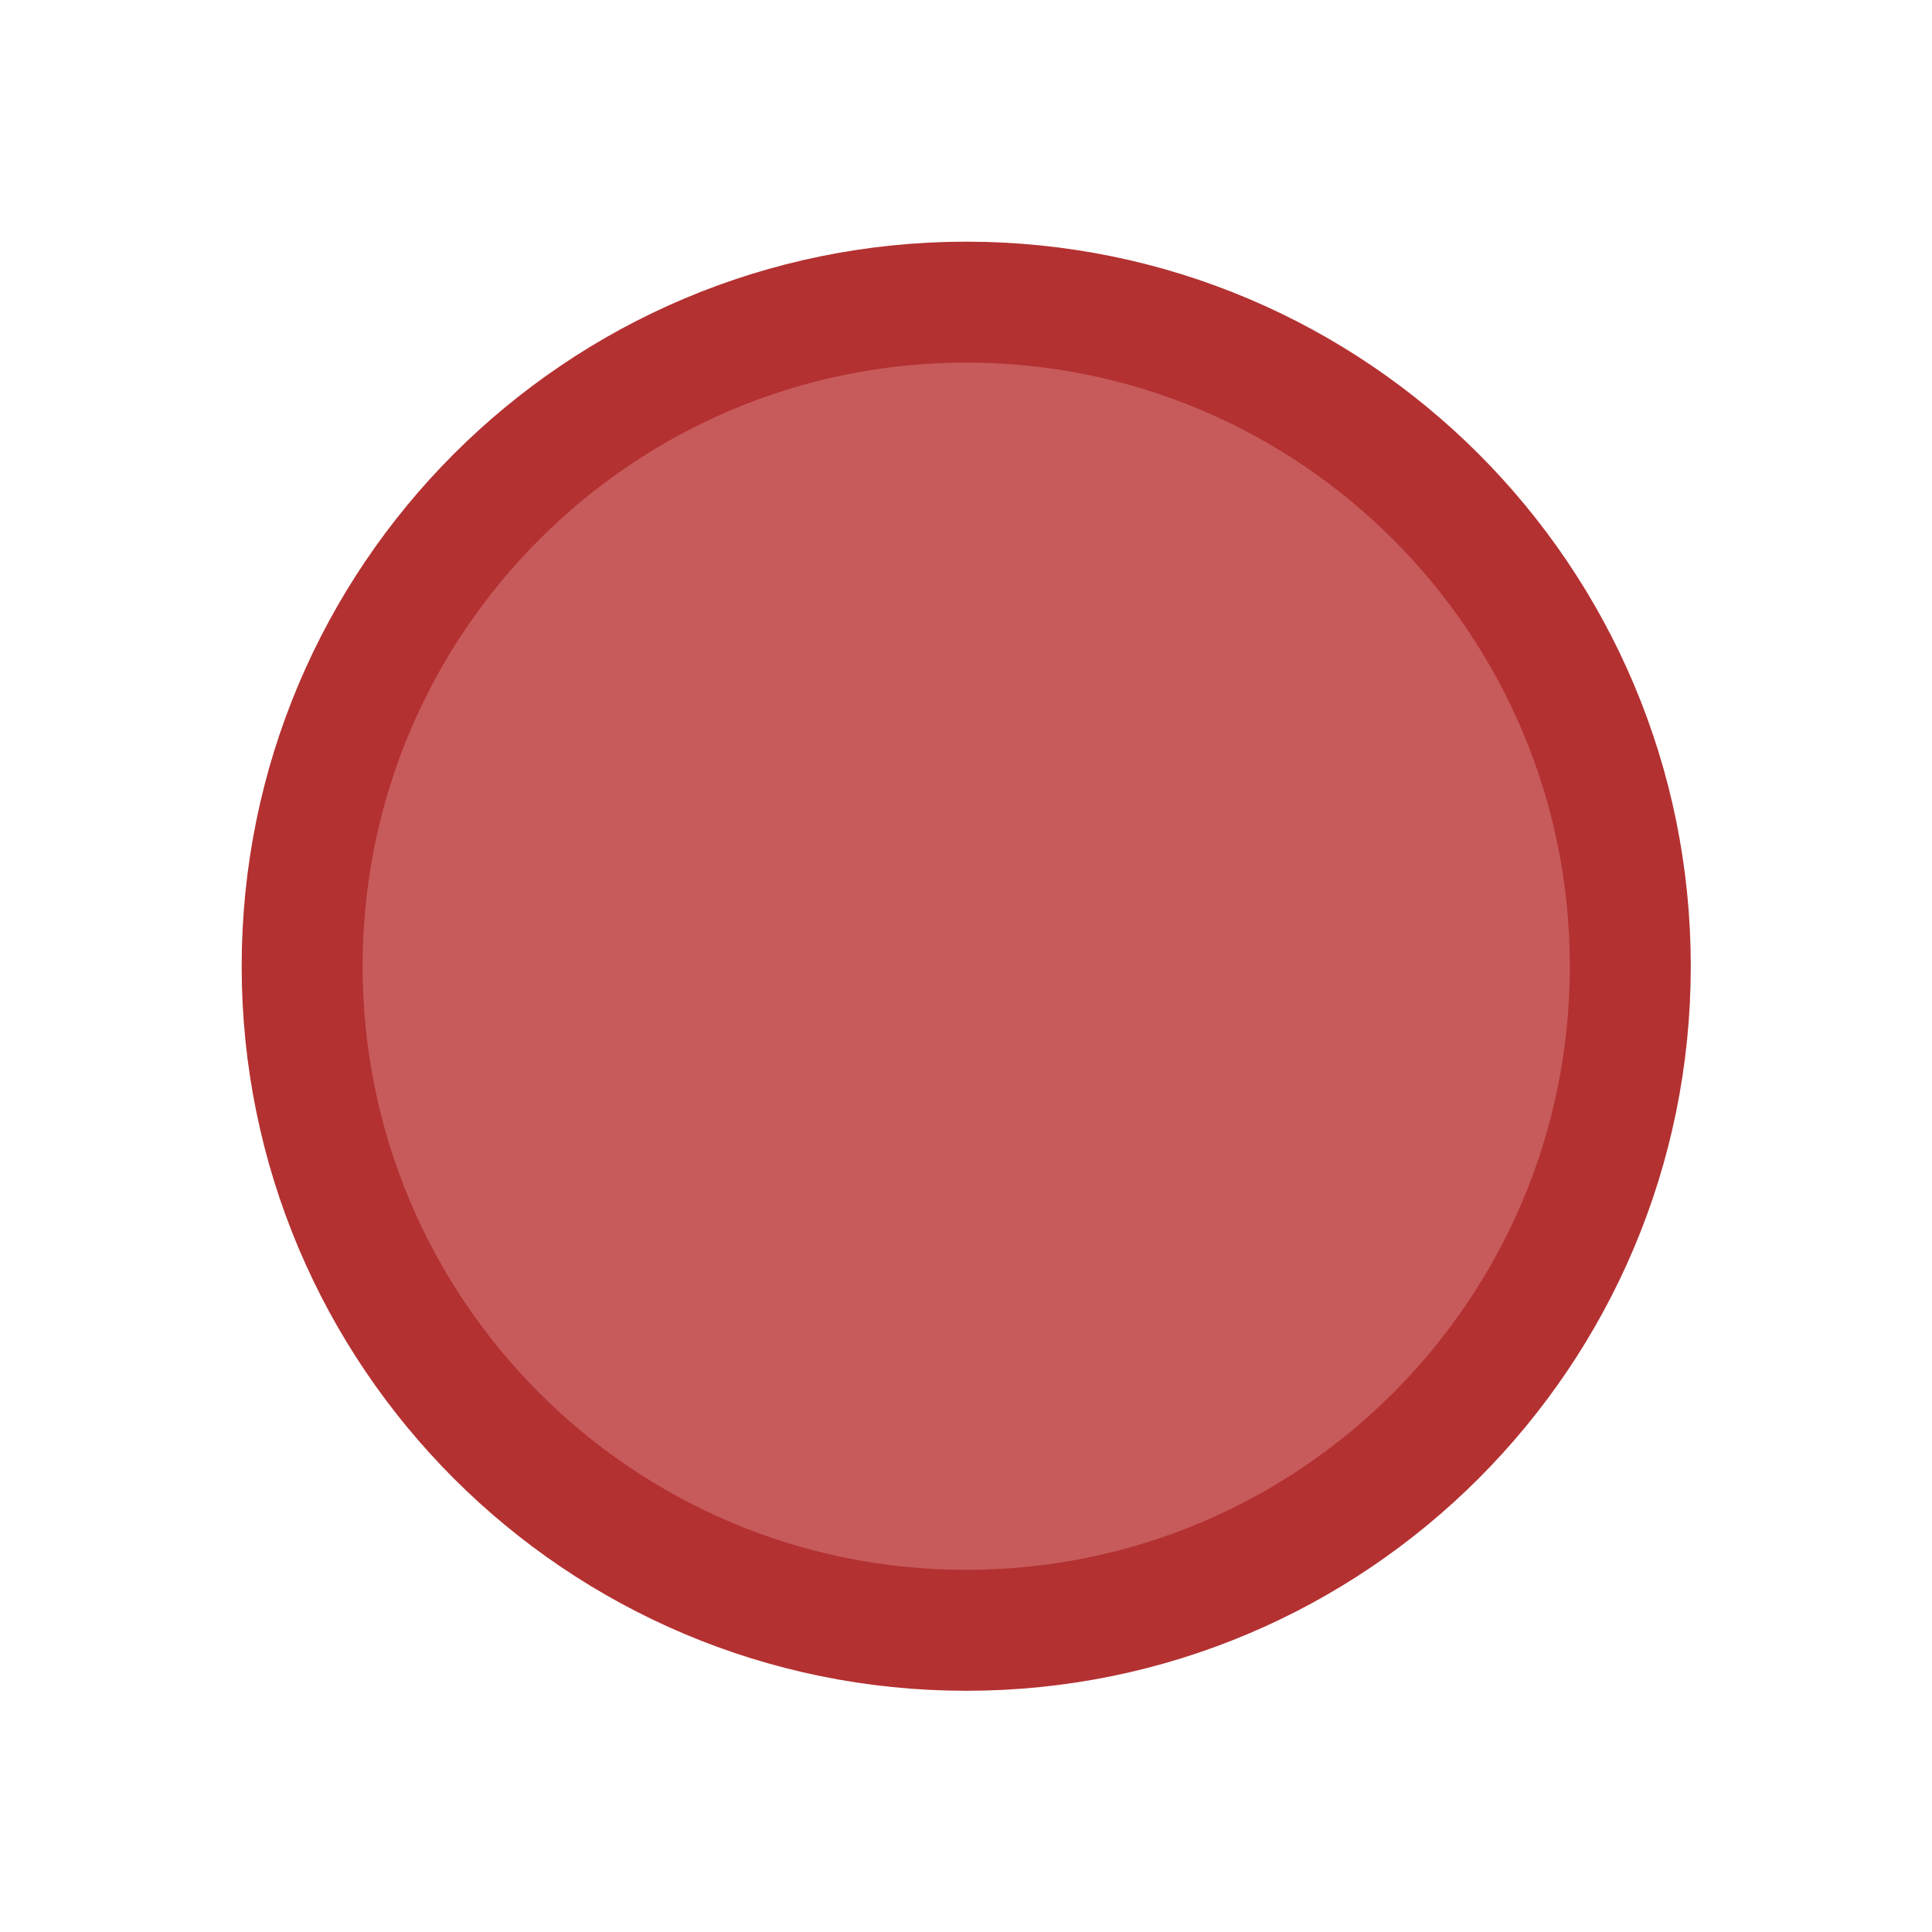
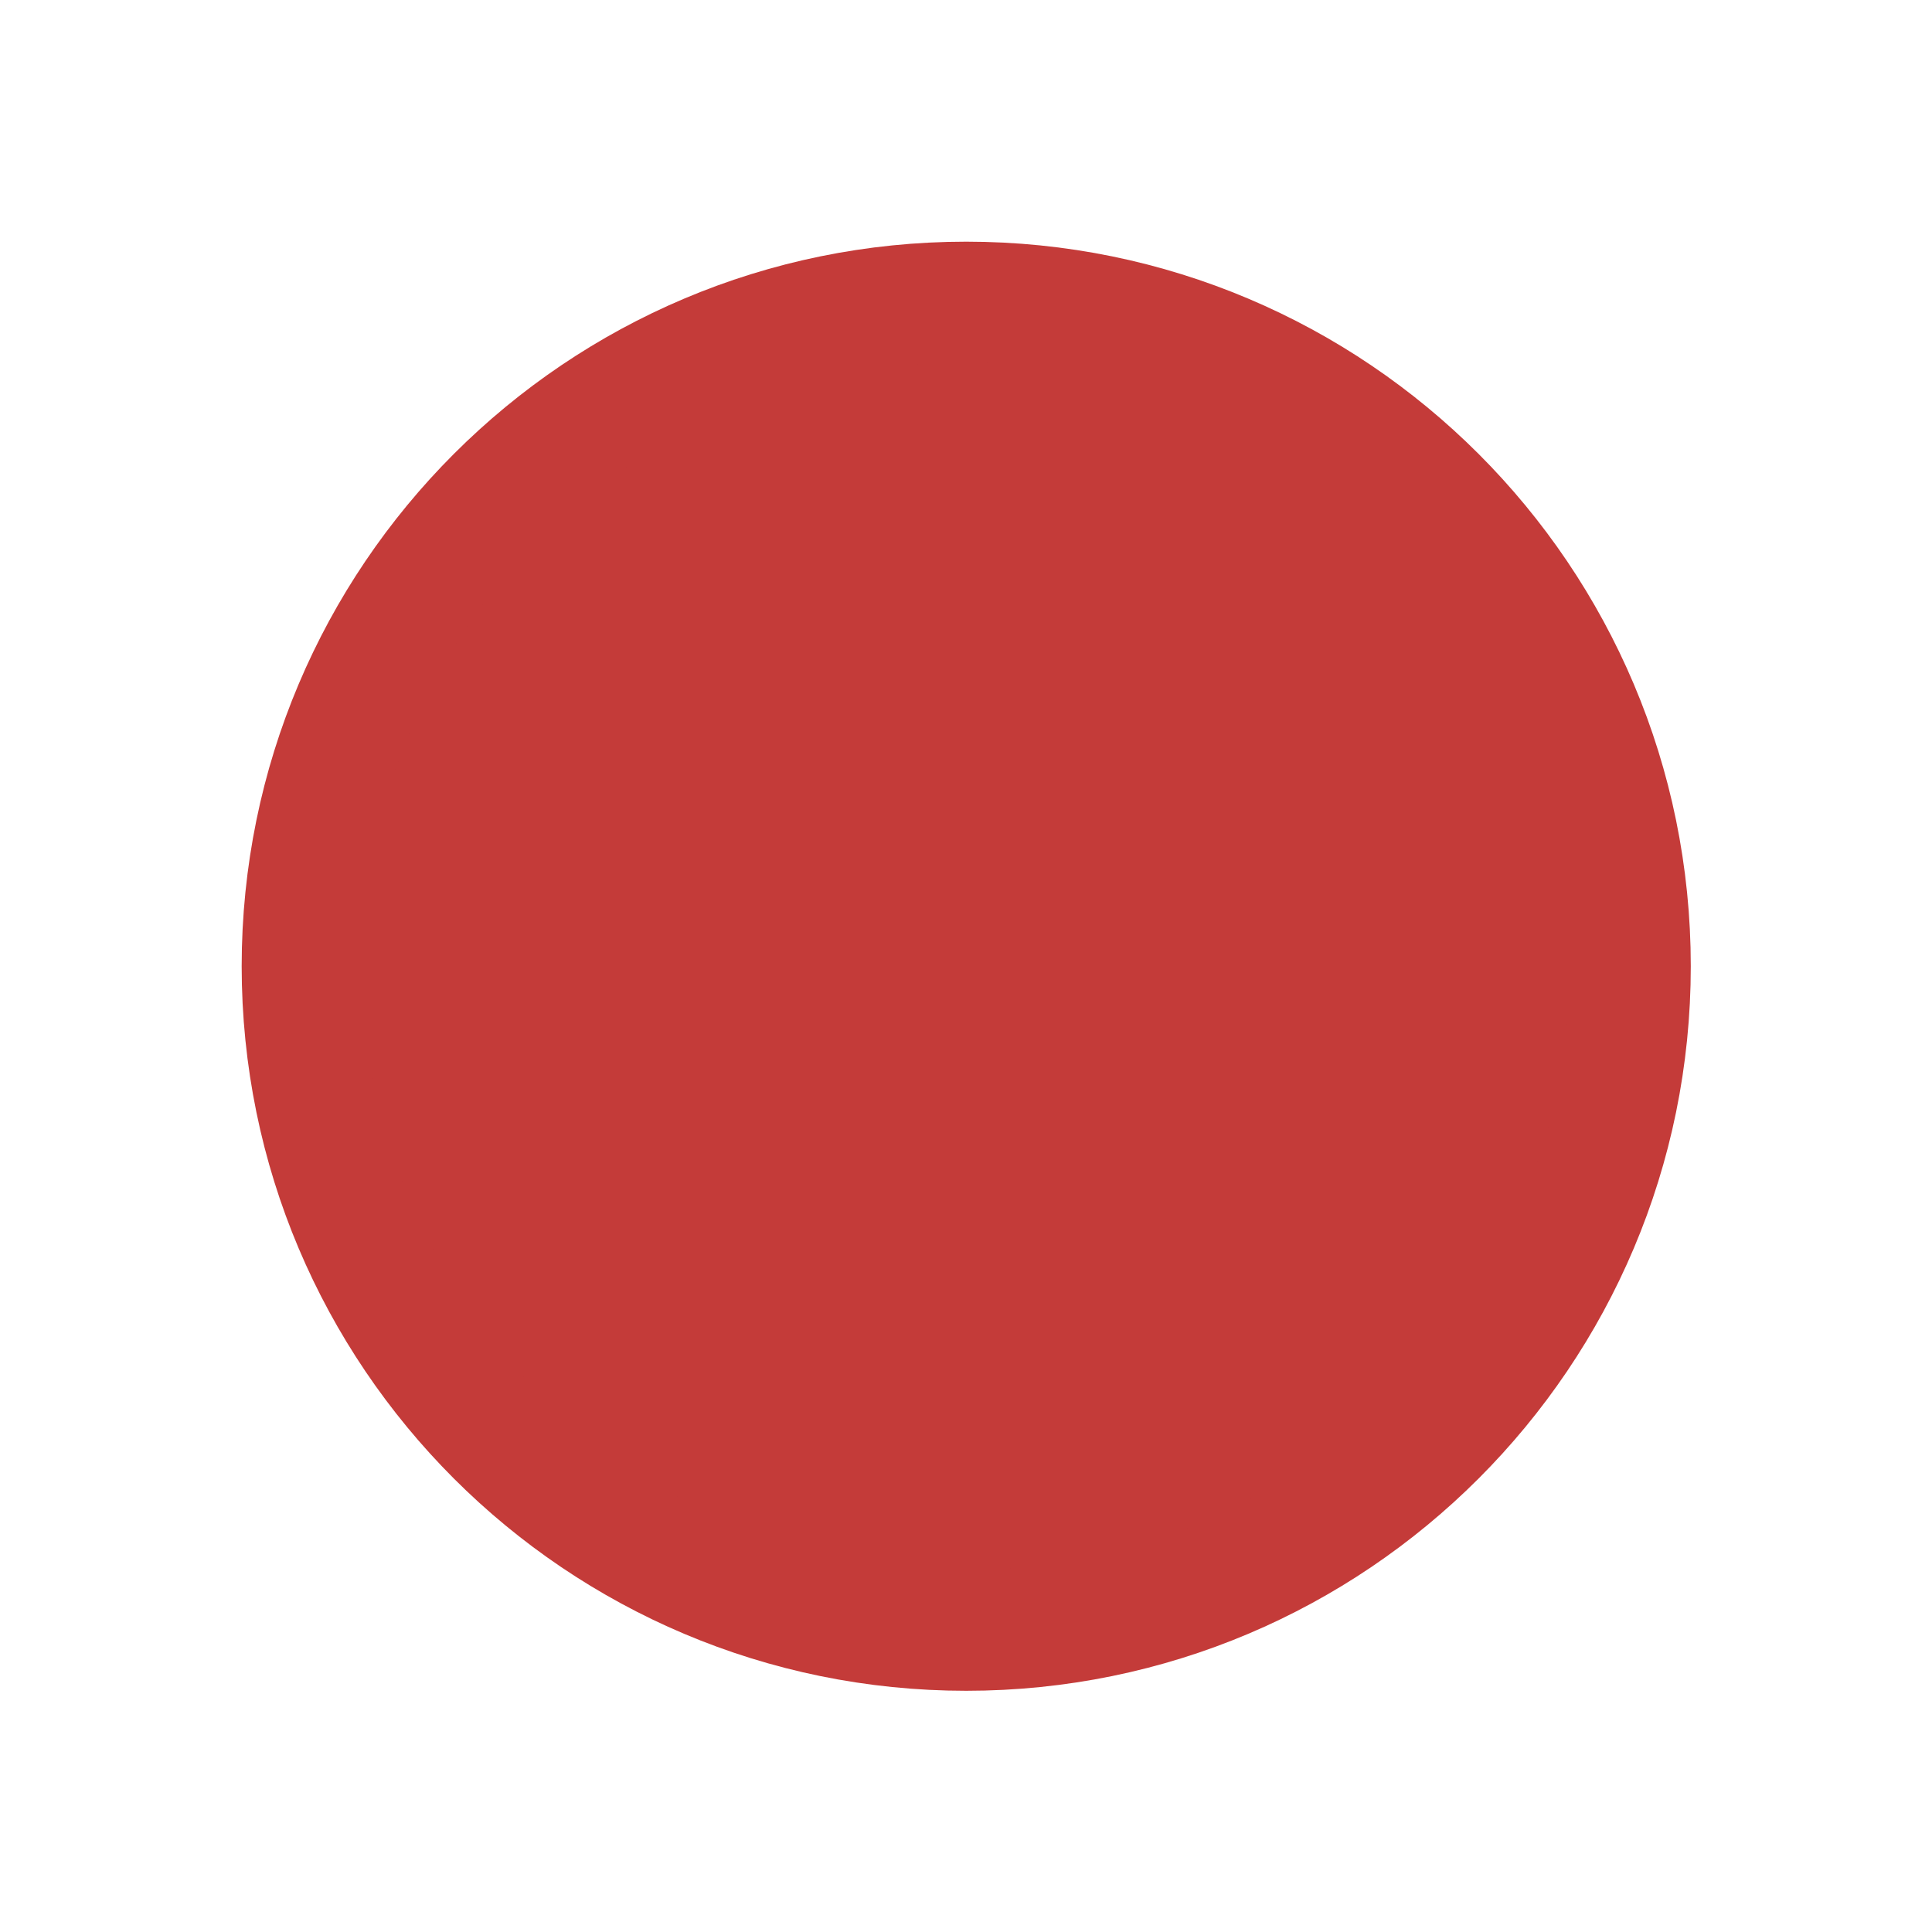
- <svg xmlns="http://www.w3.org/2000/svg" width="16" height="16" version="1.1" viewBox="0 0 4.233 4.233" xml:space="preserve">
-   <circle cx="2.117" cy="2.117" r="1.455" fill="#c75b5b" stroke="#b43131" stroke-linecap="round" stroke-linejoin="round" stroke-width=".265" />
+ <svg xmlns="http://www.w3.org/2000/svg" height="16" viewBox="0 0 4.233 4.233" width="16">
+   <circle cx="2.117" cy="2.117" fill="#C43B39" r="1.455" stroke="#C43B39" stroke-linecap="round" stroke-linejoin="round" stroke-width=".265" />
</svg>
